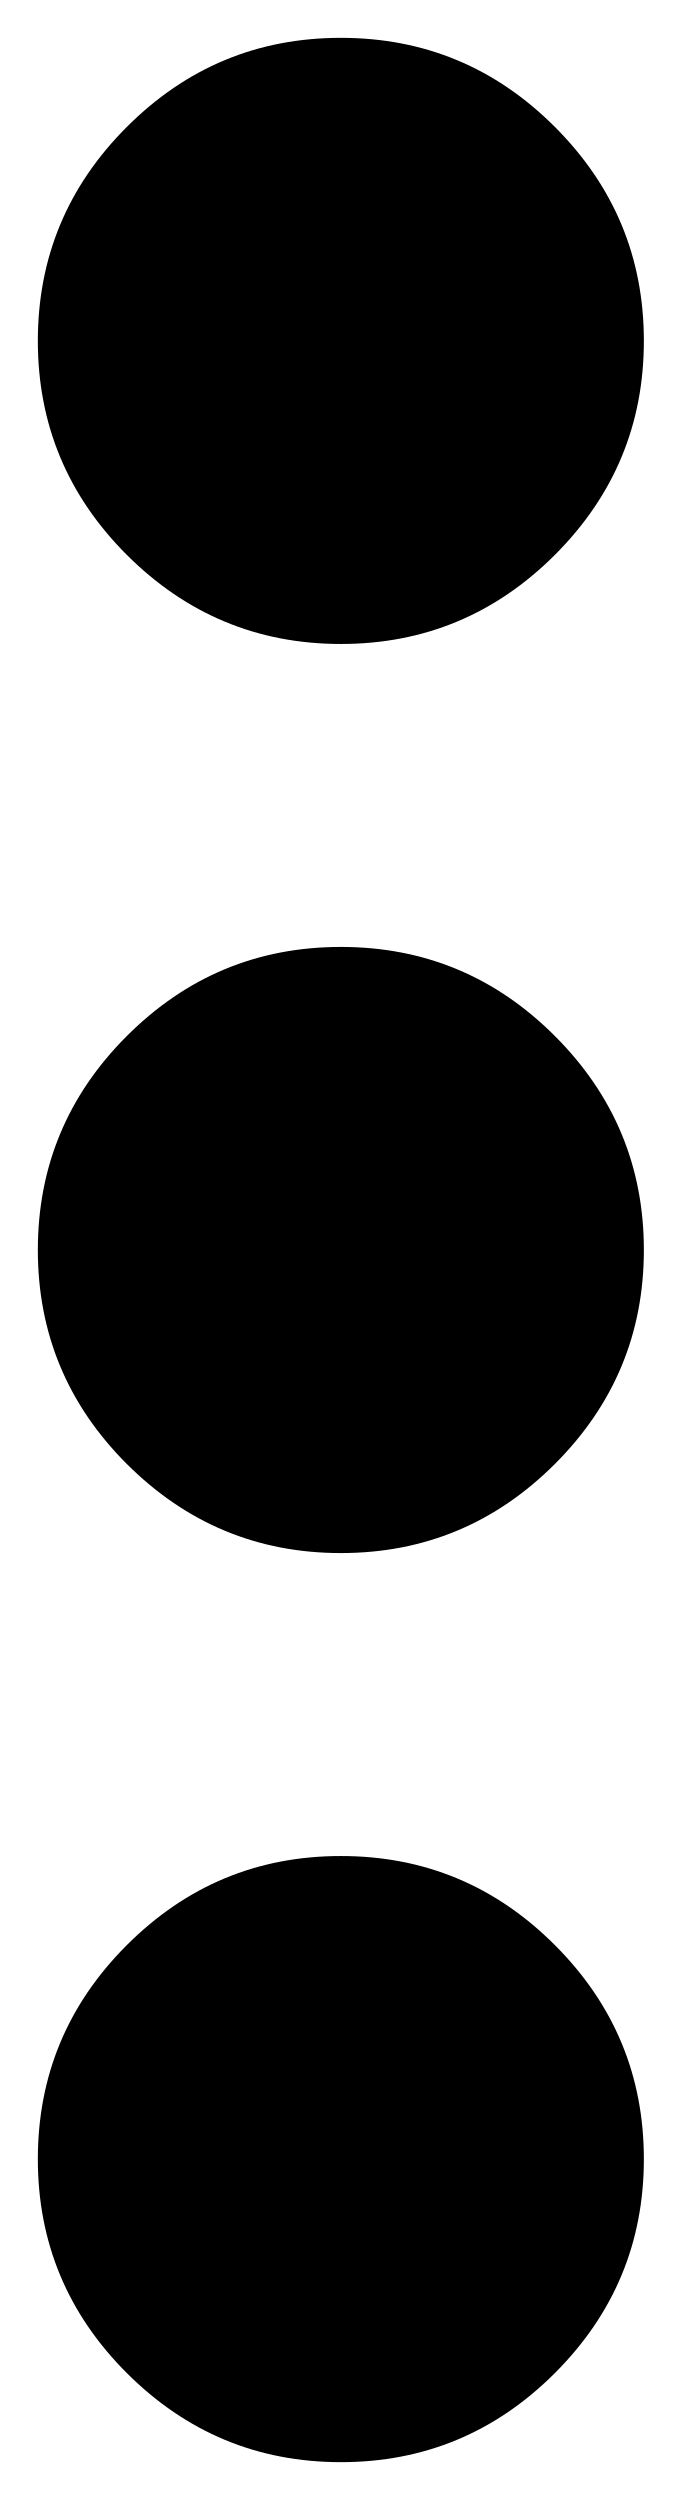
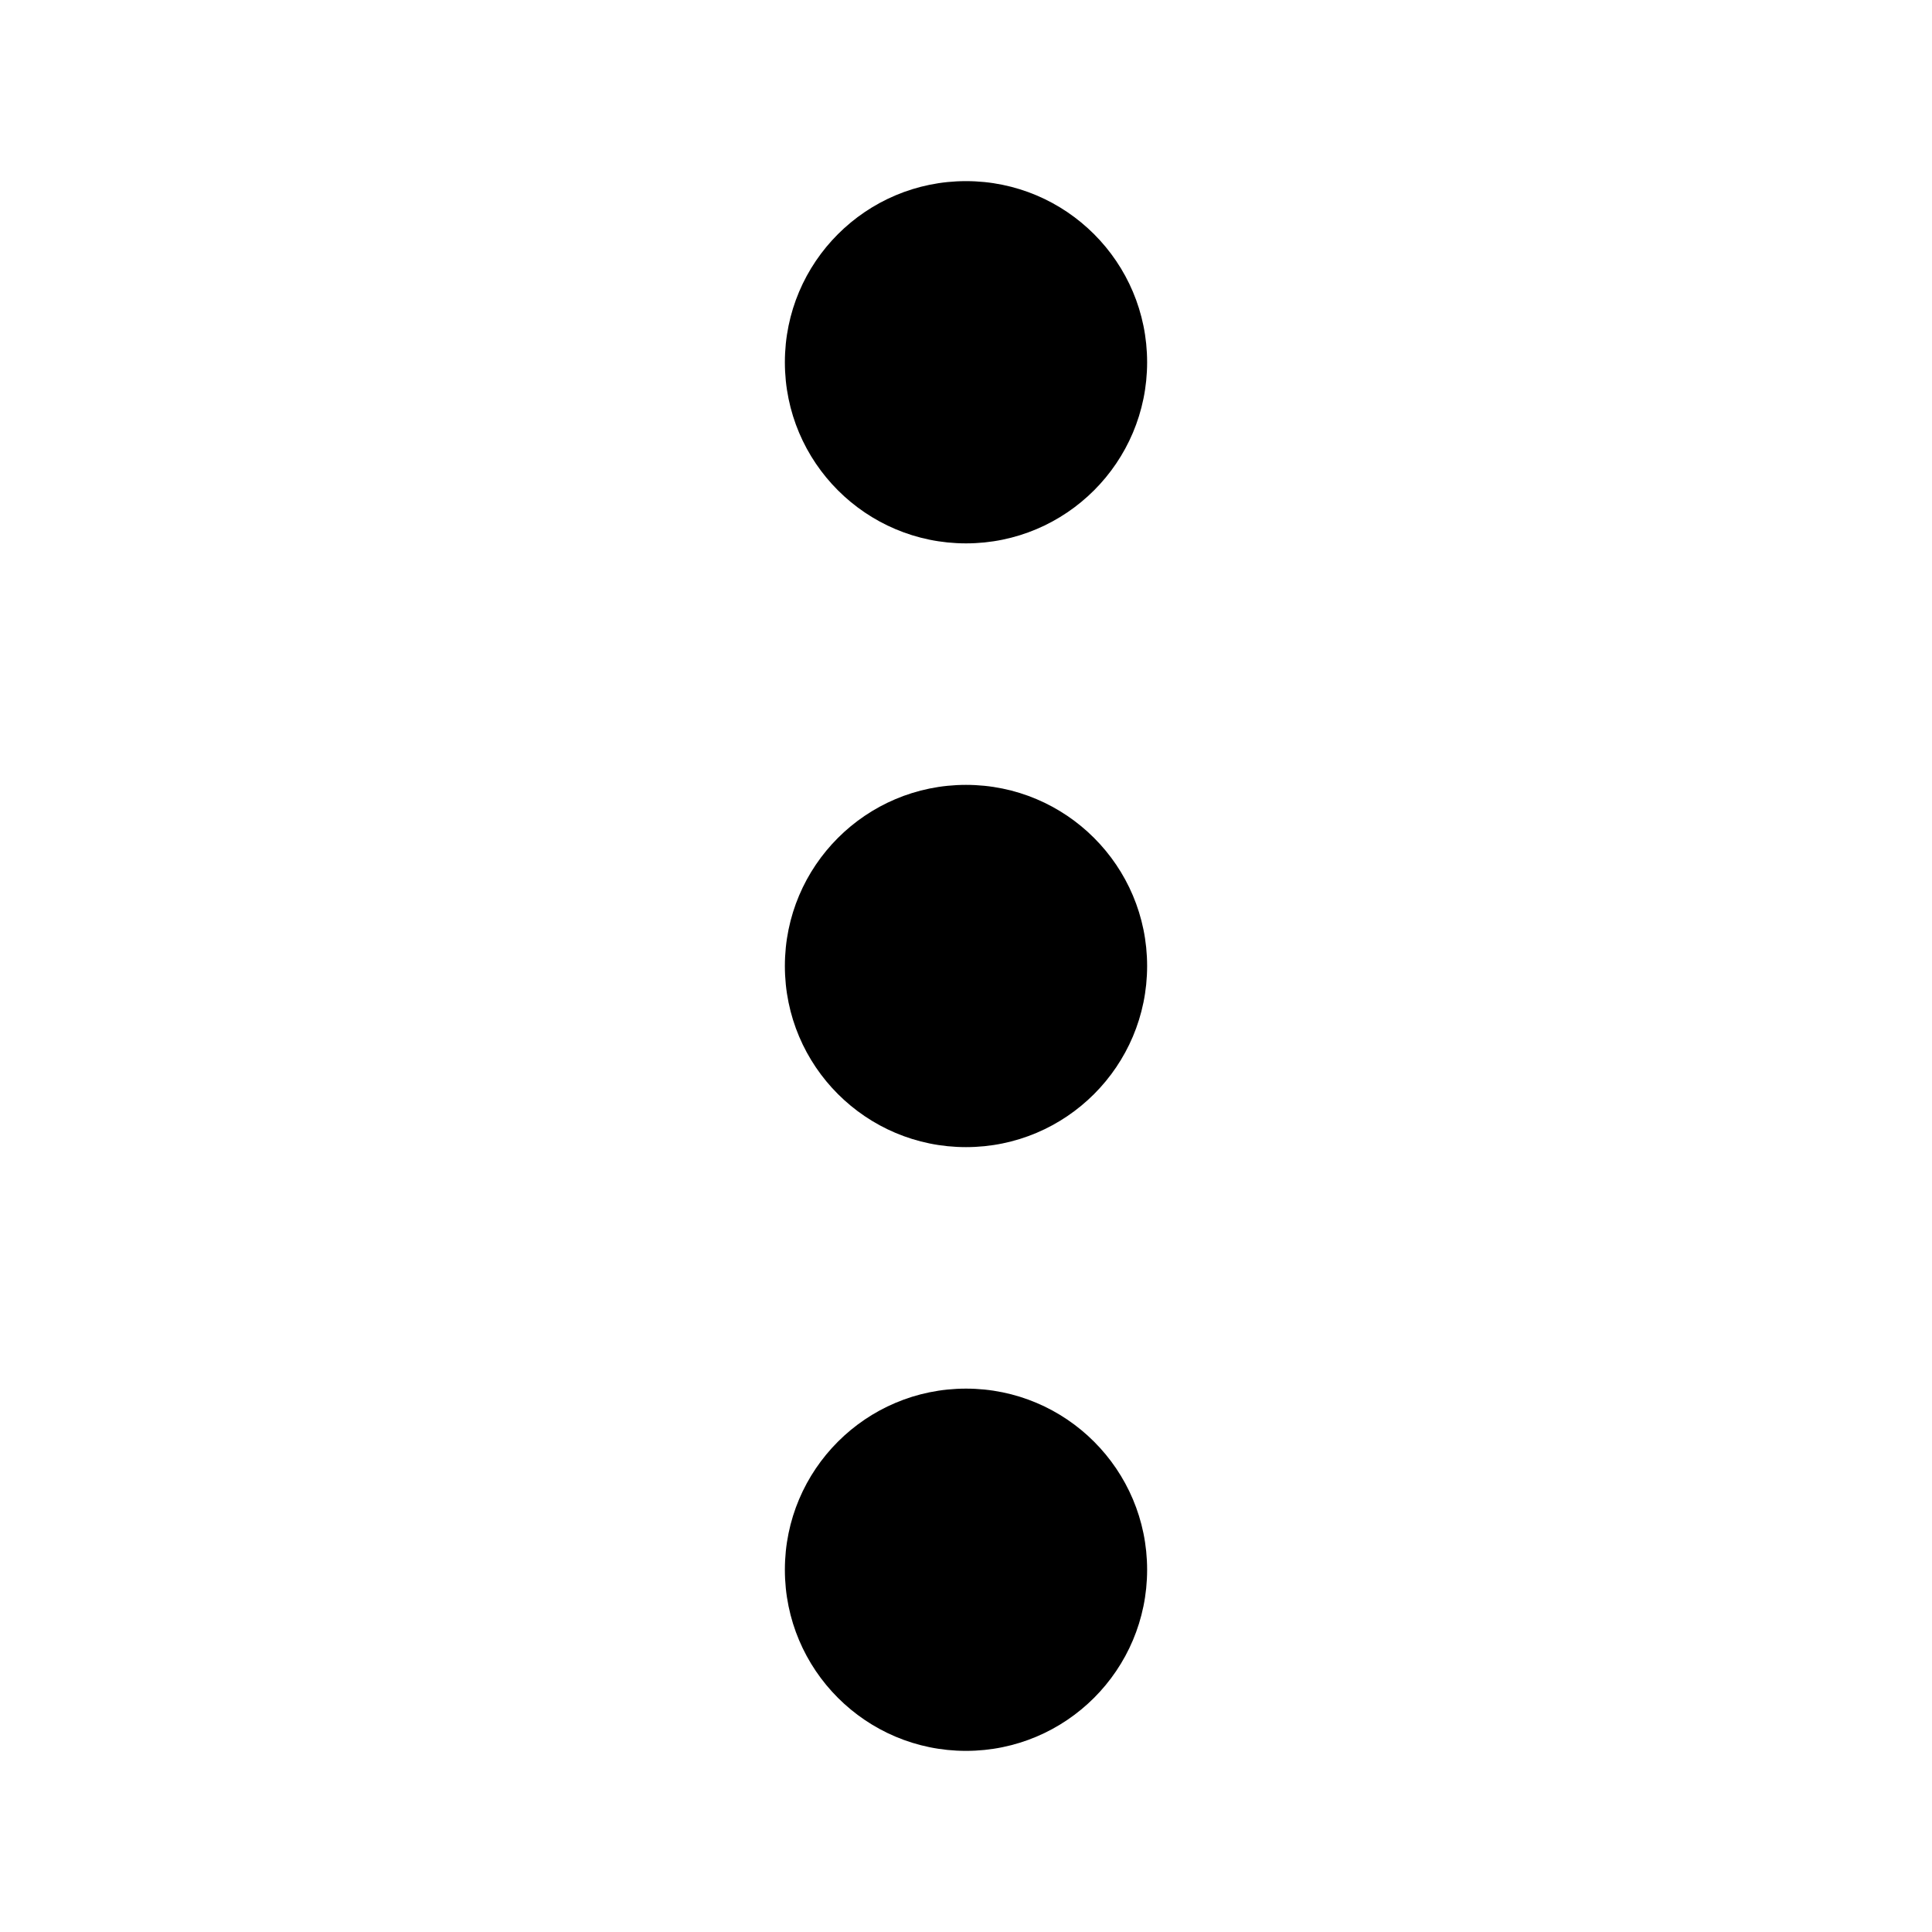
- <svg xmlns="http://www.w3.org/2000/svg" width="6" height="22" viewBox="0 0 6 22" fill="none">
-   <path d="M3 21.667C2.266 21.667 1.639 21.405 1.116 20.883C0.594 20.361 0.333 19.733 0.333 19C0.333 18.267 0.594 17.639 1.116 17.117C1.639 16.594 2.266 16.333 3 16.333C3.733 16.333 4.361 16.594 4.883 17.117C5.405 17.639 5.666 18.267 5.666 19C5.666 19.733 5.405 20.361 4.883 20.883C4.361 21.405 3.733 21.667 3 21.667ZM3 13.667C2.266 13.667 1.639 13.405 1.116 12.883C0.594 12.361 0.333 11.733 0.333 11C0.333 10.267 0.594 9.639 1.116 9.117C1.639 8.594 2.266 8.333 3 8.333C3.733 8.333 4.361 8.594 4.883 9.117C5.405 9.639 5.666 10.267 5.666 11C5.666 11.733 5.405 12.361 4.883 12.883C4.361 13.405 3.733 13.667 3 13.667ZM3 5.667C2.266 5.667 1.639 5.405 1.116 4.883C0.594 4.361 0.333 3.733 0.333 3C0.333 2.267 0.594 1.639 1.116 1.117C1.639 0.594 2.266 0.333 3 0.333C3.733 0.333 4.361 0.594 4.883 1.117C5.405 1.639 5.666 2.267 5.666 3C5.666 3.733 5.405 4.361 4.883 4.883C4.361 5.405 3.733 5.667 3 5.667Z" fill="black" />
+ <svg xmlns="http://www.w3.org/2000/svg" width="16" height="16" fill="currentColor" class="bi bi-three-dots-vertical" viewBox="0 0 16 16">
+   <path d="M9.5 13a1.5 1.5 0 1 1-3 0 1.5 1.5 0 0 1 3 0m0-5a1.5 1.5 0 1 1-3 0 1.5 1.5 0 0 1 3 0m0-5a1.5 1.5 0 1 1-3 0 1.5 1.5 0 0 1 3 0" />
</svg>
